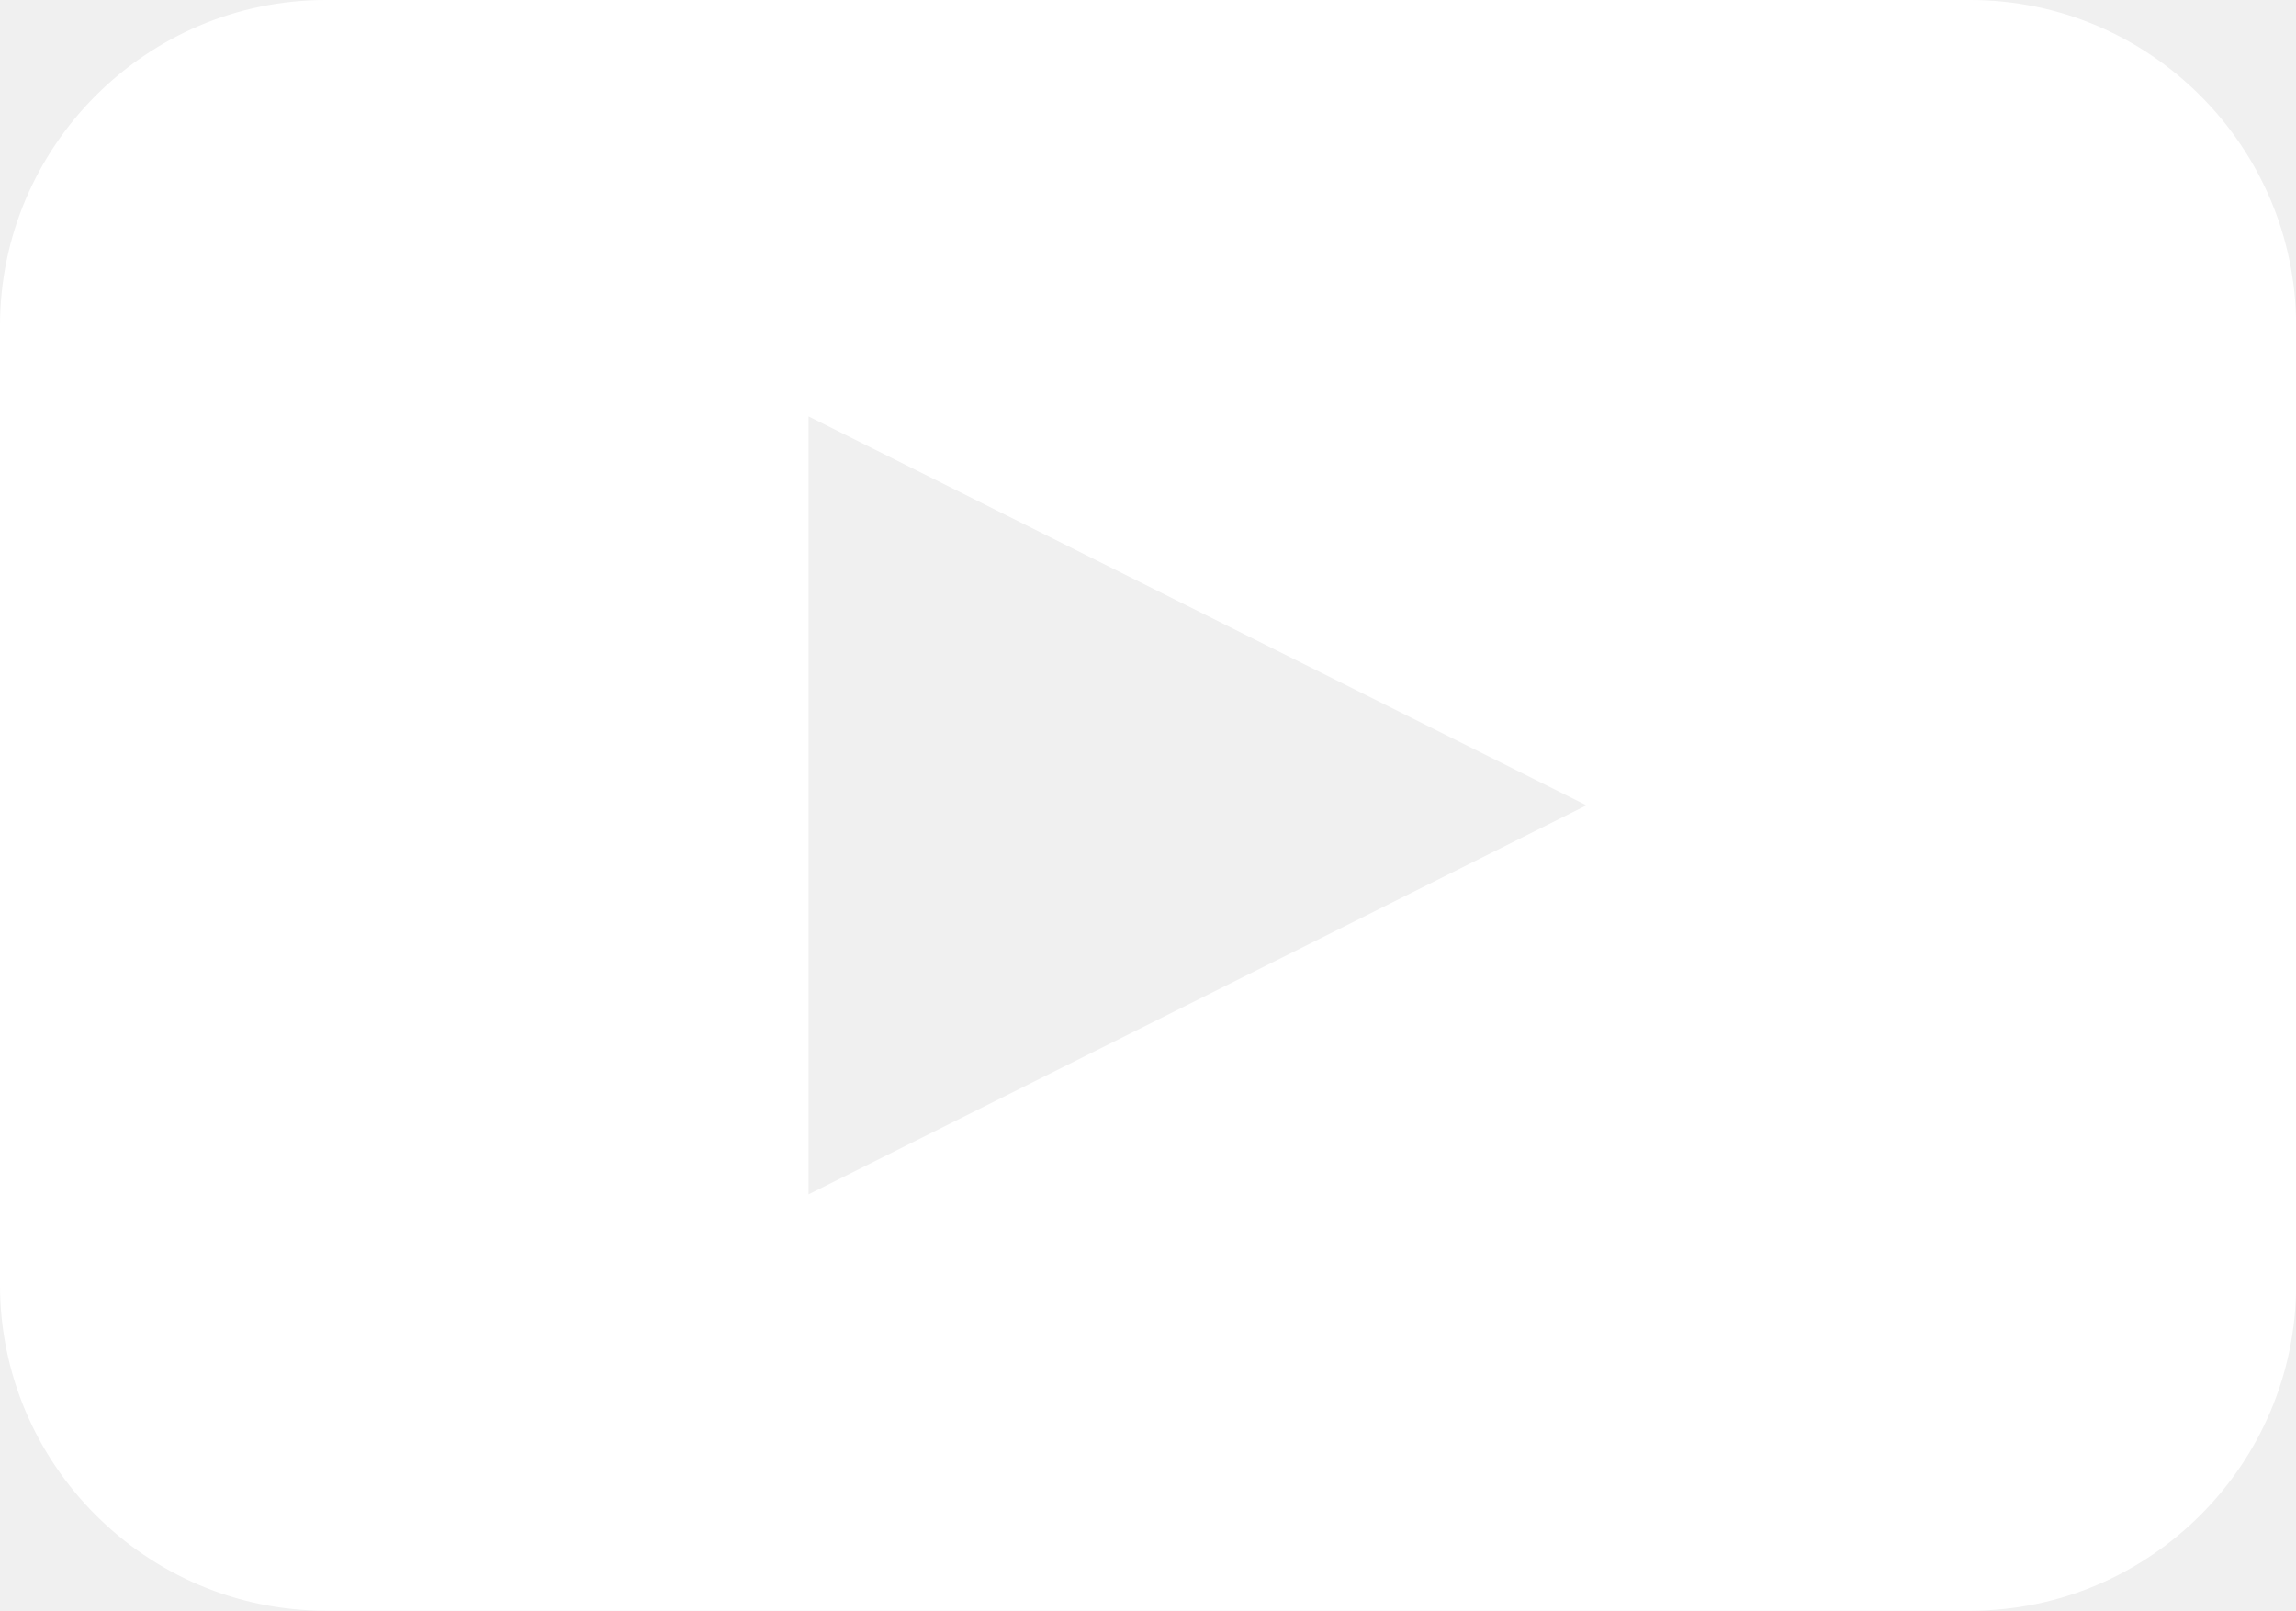
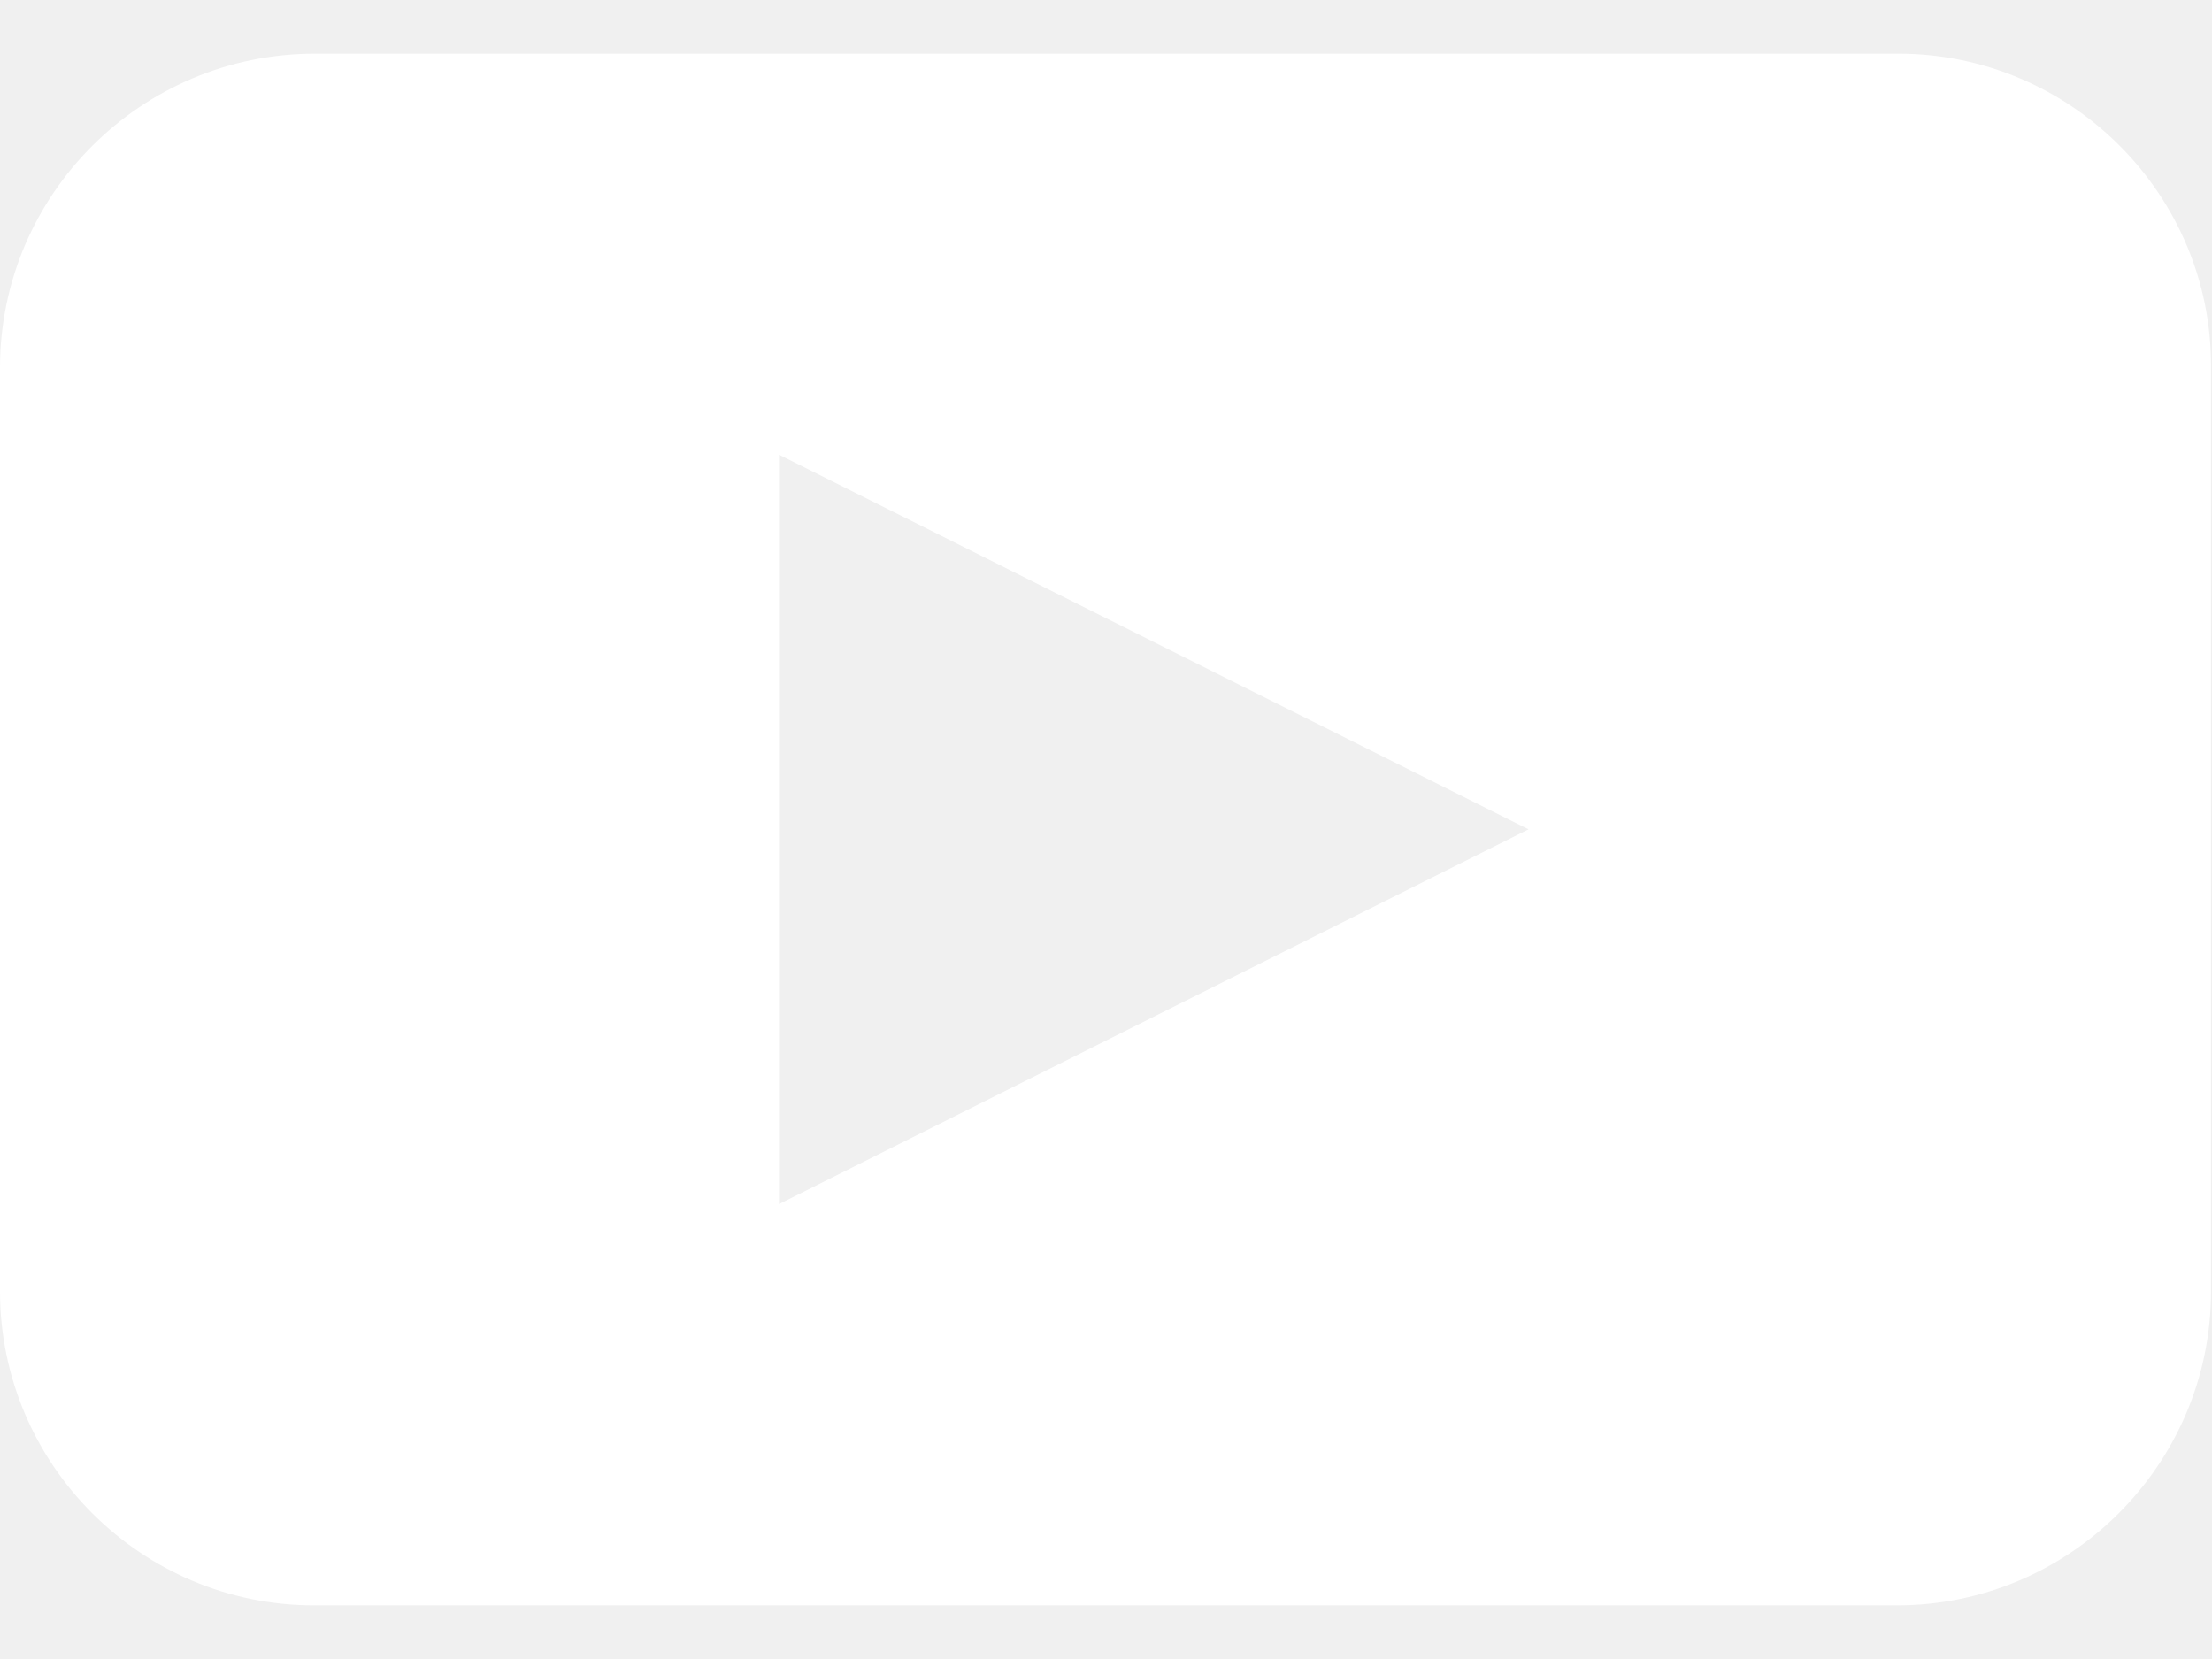
- <svg xmlns="http://www.w3.org/2000/svg" version="1.0" id="Layer_1" x="0px" y="0px" width="19.979px" height="14.015px" viewBox="0 0 19.979 14.015" enable-background="new 0 0 19.979 14.015" xml:space="preserve">
-   <path d="M17.145,0H2.835C1.275,0,0,1.275,0,2.835v8.345c0,1.56,1.275,2.835,2.835,2.835h14.31c1.56,0,2.835-1.275,2.835-2.835V2.835 C19.979,1.275,18.704,0,17.145,0z M7.036,10.392V3.623l6.769,3.384L7.036,10.392z" fill="#ffffff" />
+ <svg xmlns="http://www.w3.org/2000/svg" width="20" height="15" viewBox="0 0 19.979 14.015">
+   <path d="M17.145 0h-14.3C1.275 0 0 1.275 0 2.835v8.345c0 1.56 1.275 2.835 2.835 2.835h14.3c1.56 0 2.835-1.275 2.835-2.835V2.835C19.98 1.275 18.704 0 17.145 0zM7.036 10.392v-6.77l6.77 3.384-6.77 3.385z" fill="#fff" />
</svg>
